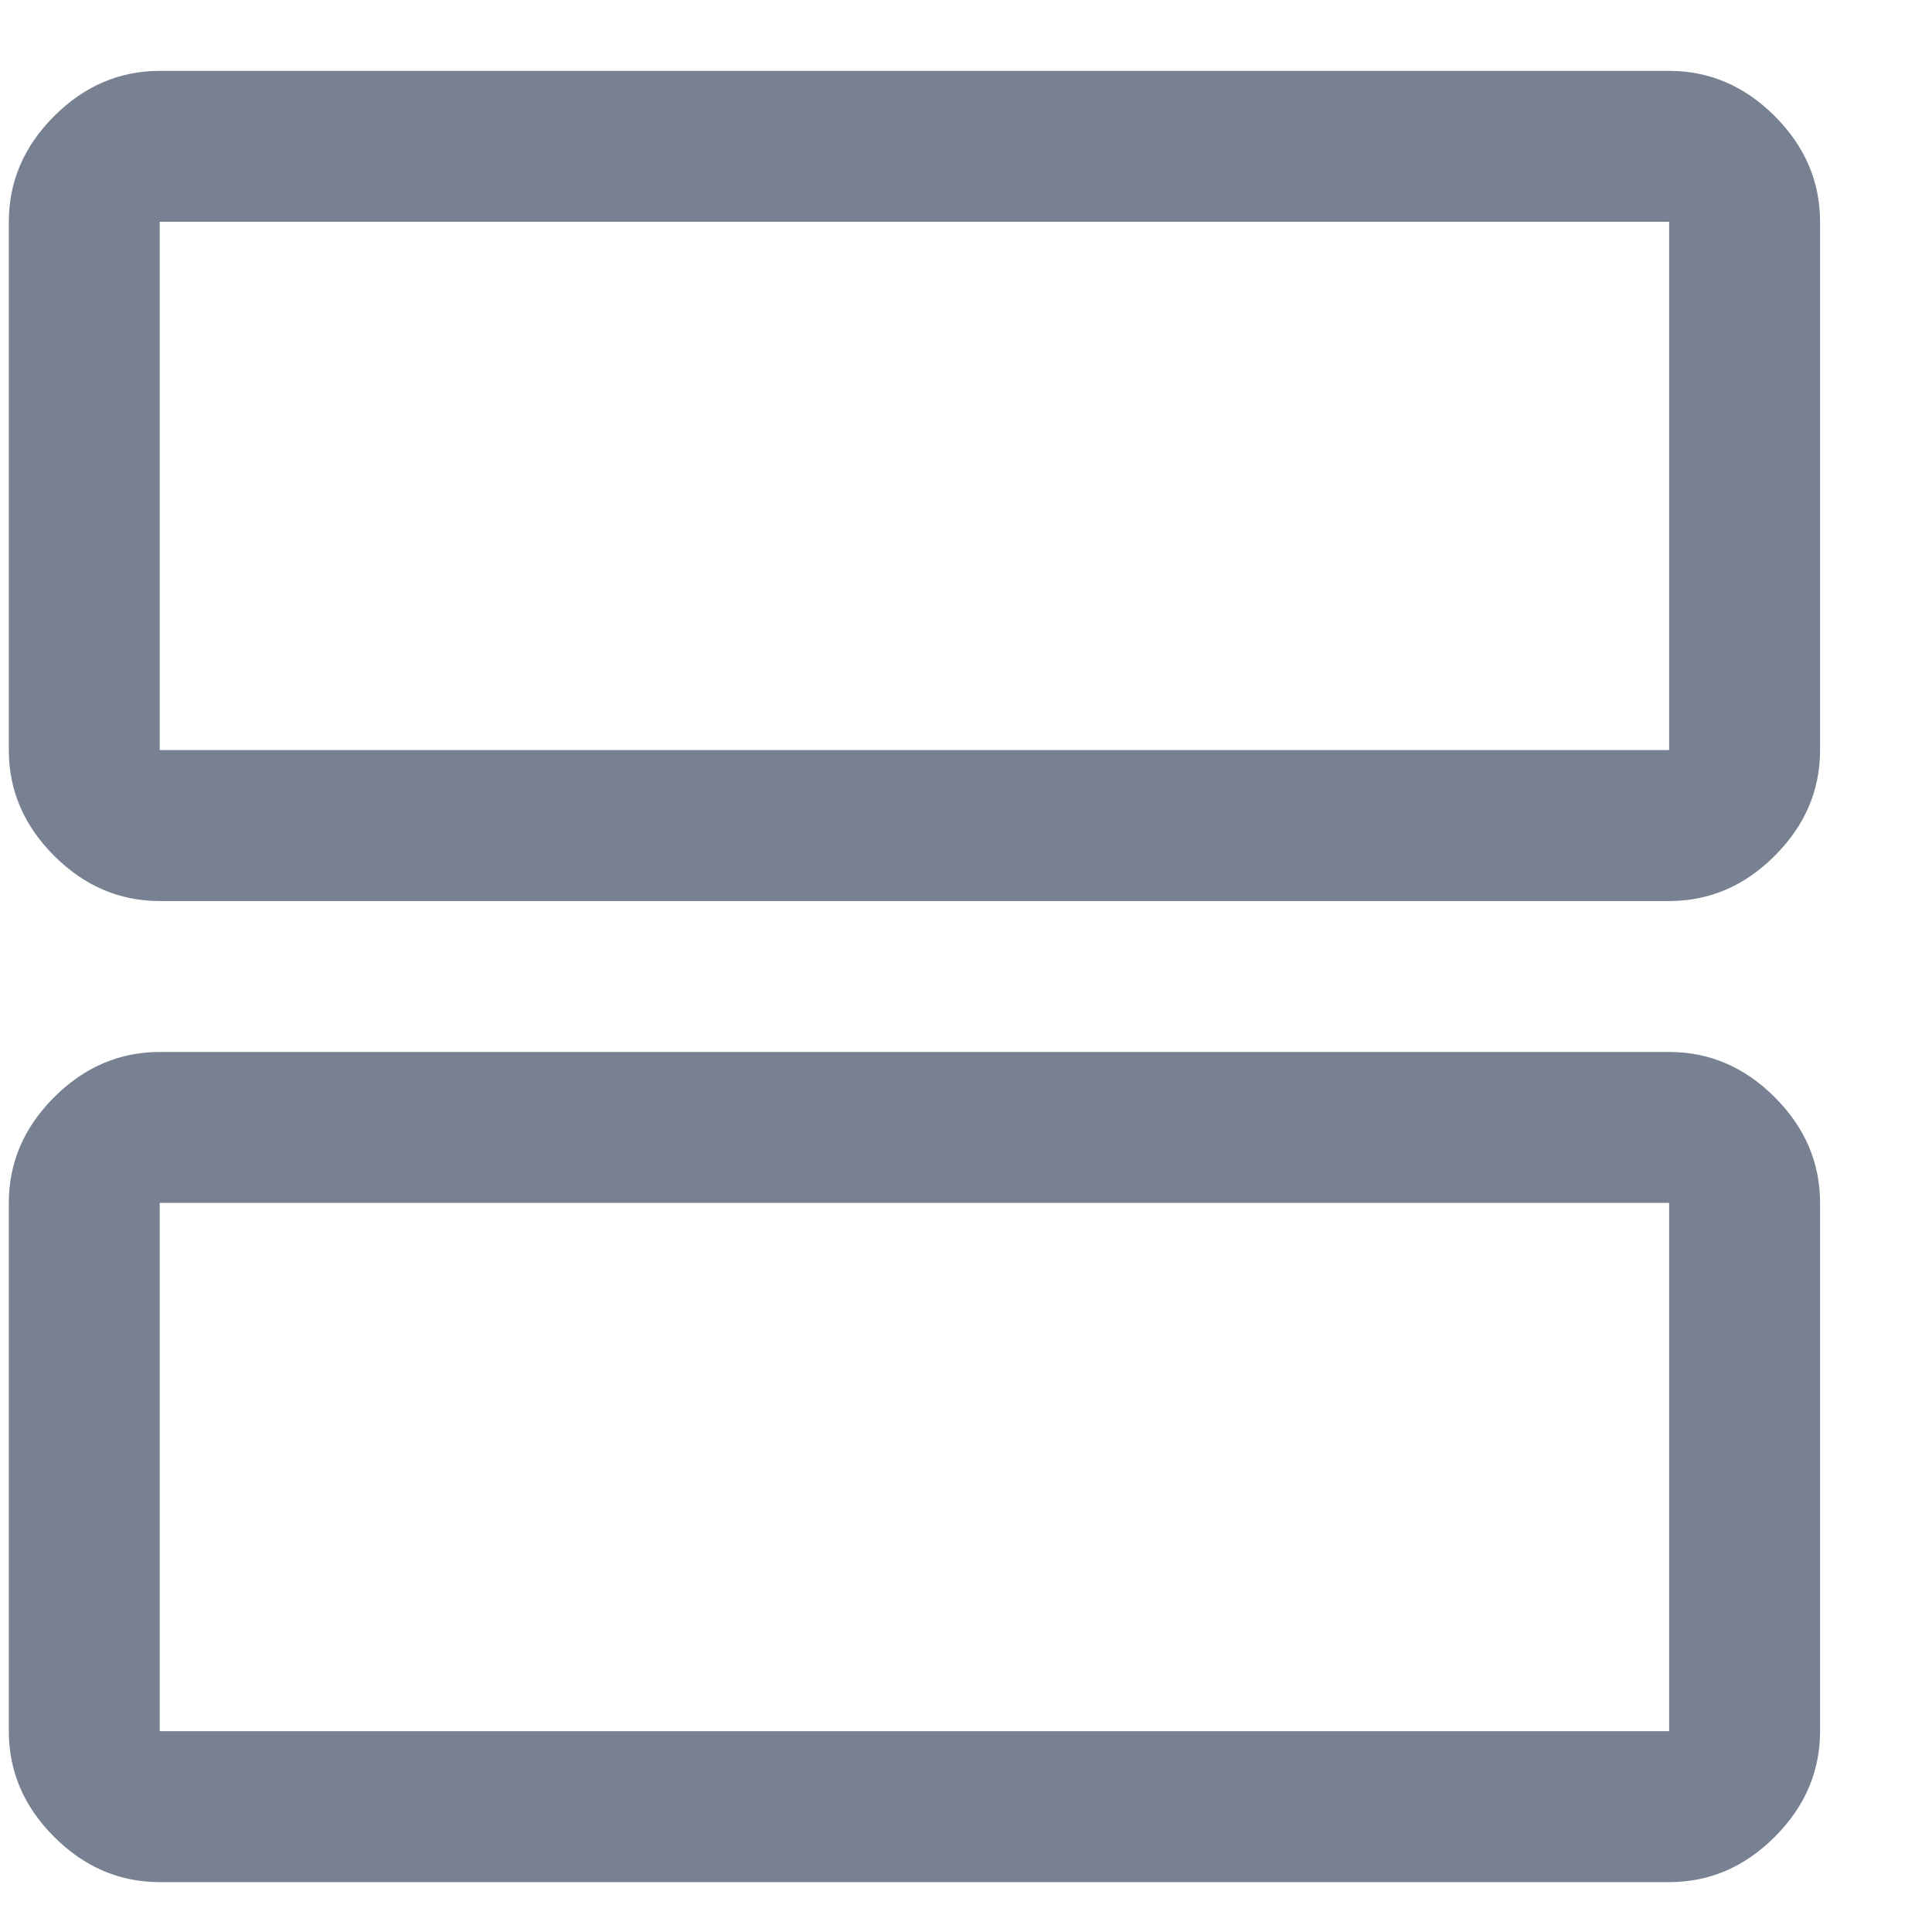
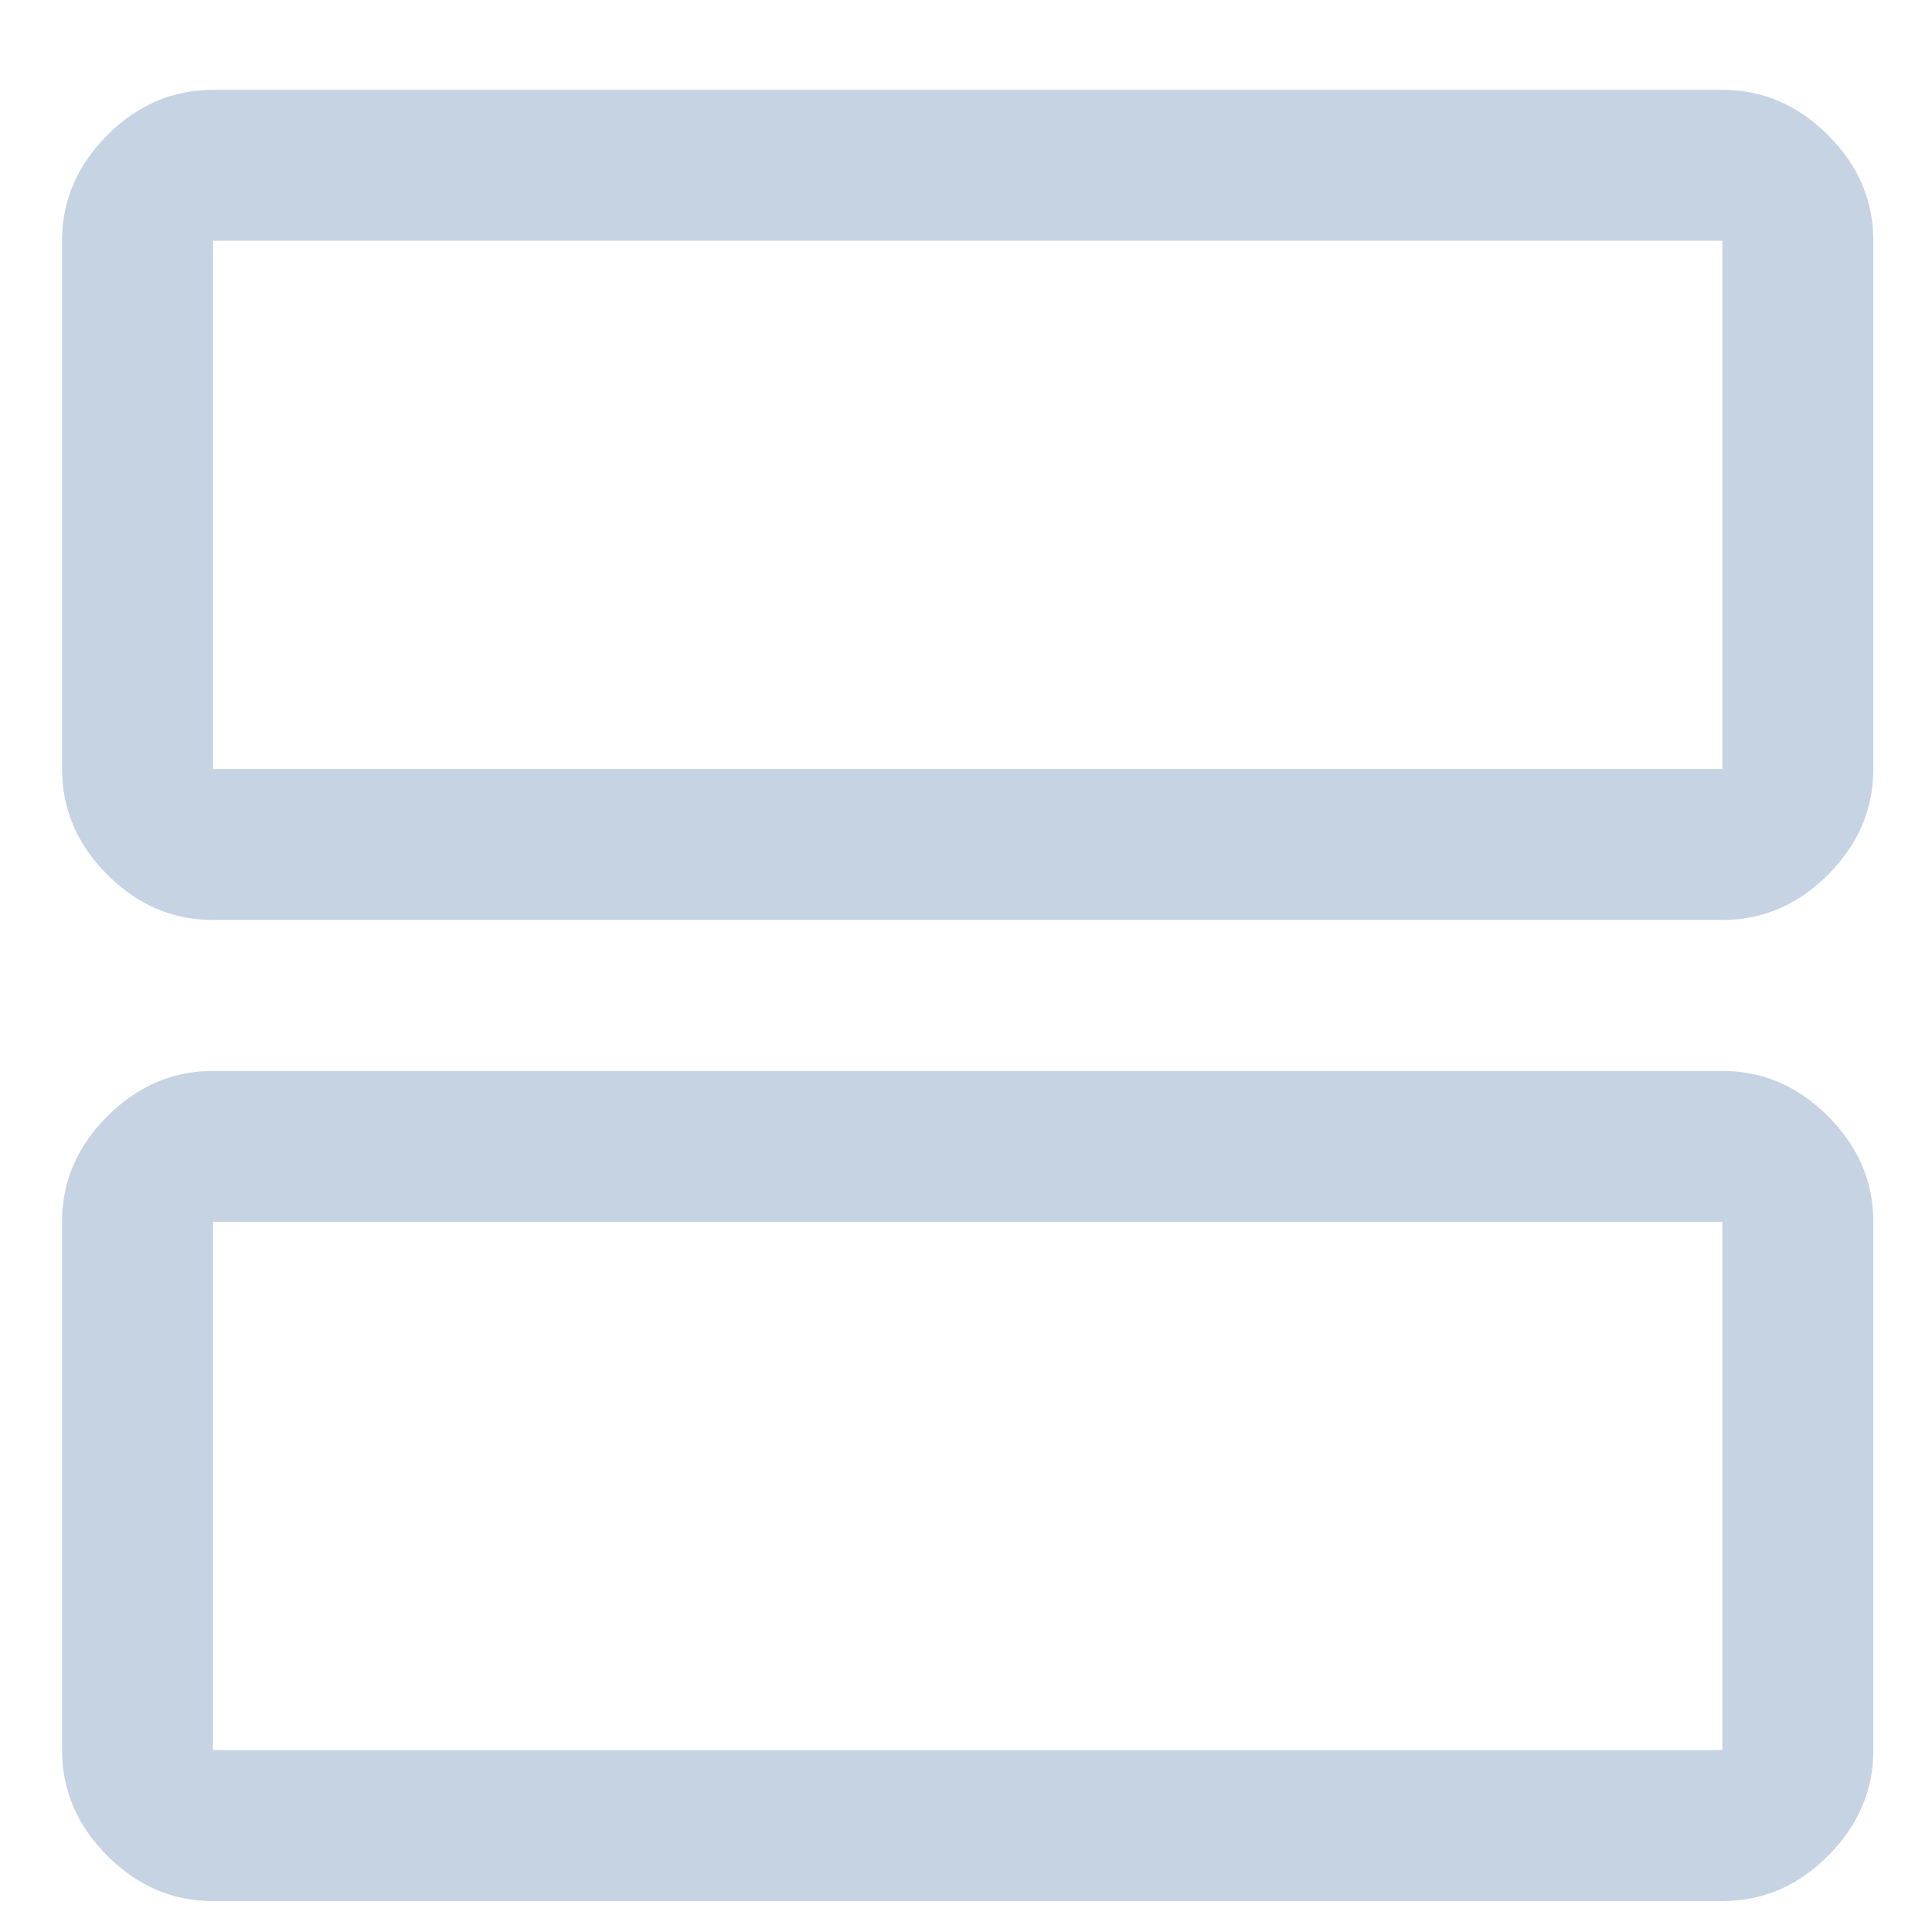
<svg xmlns="http://www.w3.org/2000/svg" width="16" height="16" viewBox="0 0 16 16" fill="none">
-   <path d="M1.323 7.462C0.99 7.462 0.698 7.337 0.448 7.087C0.198 6.837 0.073 6.545 0.073 6.212V1.837C0.073 1.504 0.198 1.212 0.448 0.962C0.698 0.712 0.99 0.587 1.323 0.587H13.823C14.157 0.587 14.448 0.712 14.698 0.962C14.948 1.212 15.073 1.504 15.073 1.837V6.212C15.073 6.545 14.948 6.837 14.698 7.087C14.448 7.337 14.157 7.462 13.823 7.462H1.323ZM1.323 6.212H13.823V1.837H1.323V6.212ZM1.323 15.587C0.99 15.587 0.698 15.462 0.448 15.212C0.198 14.962 0.073 14.67 0.073 14.337V9.962C0.073 9.629 0.198 9.337 0.448 9.087C0.698 8.837 0.99 8.712 1.323 8.712H13.823C14.157 8.712 14.448 8.837 14.698 9.087C14.948 9.337 15.073 9.629 15.073 9.962V14.337C15.073 14.67 14.948 14.962 14.698 15.212C14.448 15.462 14.157 15.587 13.823 15.587H1.323ZM1.323 14.337H13.823V9.962H1.323V14.337ZM1.323 1.837V6.212V1.837ZM1.323 9.962V14.337V9.962Z" fill="#778192" />
+   <path d="M1.764 7.619C1.431 7.619 1.139 7.494 0.889 7.244C0.639 6.994 0.514 6.702 0.514 6.369V1.994C0.514 1.66 0.639 1.369 0.889 1.119C1.139 0.869 1.431 0.744 1.764 0.744H14.264C14.597 0.744 14.889 0.869 15.139 1.119C15.389 1.369 15.514 1.66 15.514 1.994V6.369C15.514 6.702 15.389 6.994 15.139 7.244C14.889 7.494 14.597 7.619 14.264 7.619H1.764ZM1.764 6.369H14.264V1.994H1.764V6.369ZM1.764 15.744C1.431 15.744 1.139 15.619 0.889 15.369C0.639 15.119 0.514 14.827 0.514 14.494V10.119C0.514 9.785 0.639 9.494 0.889 9.244C1.139 8.994 1.431 8.869 1.764 8.869H14.264C14.597 8.869 14.889 8.994 15.139 9.244C15.389 9.494 15.514 9.785 15.514 10.119V14.494C15.514 14.827 15.389 15.119 15.139 15.369C14.889 15.619 14.597 15.744 14.264 15.744H1.764ZM1.764 14.494H14.264V10.119H1.764V14.494ZM1.764 1.994V6.369V1.994ZM1.764 10.119V14.494V10.119Z" fill="#C6D3E3" />
</svg>
